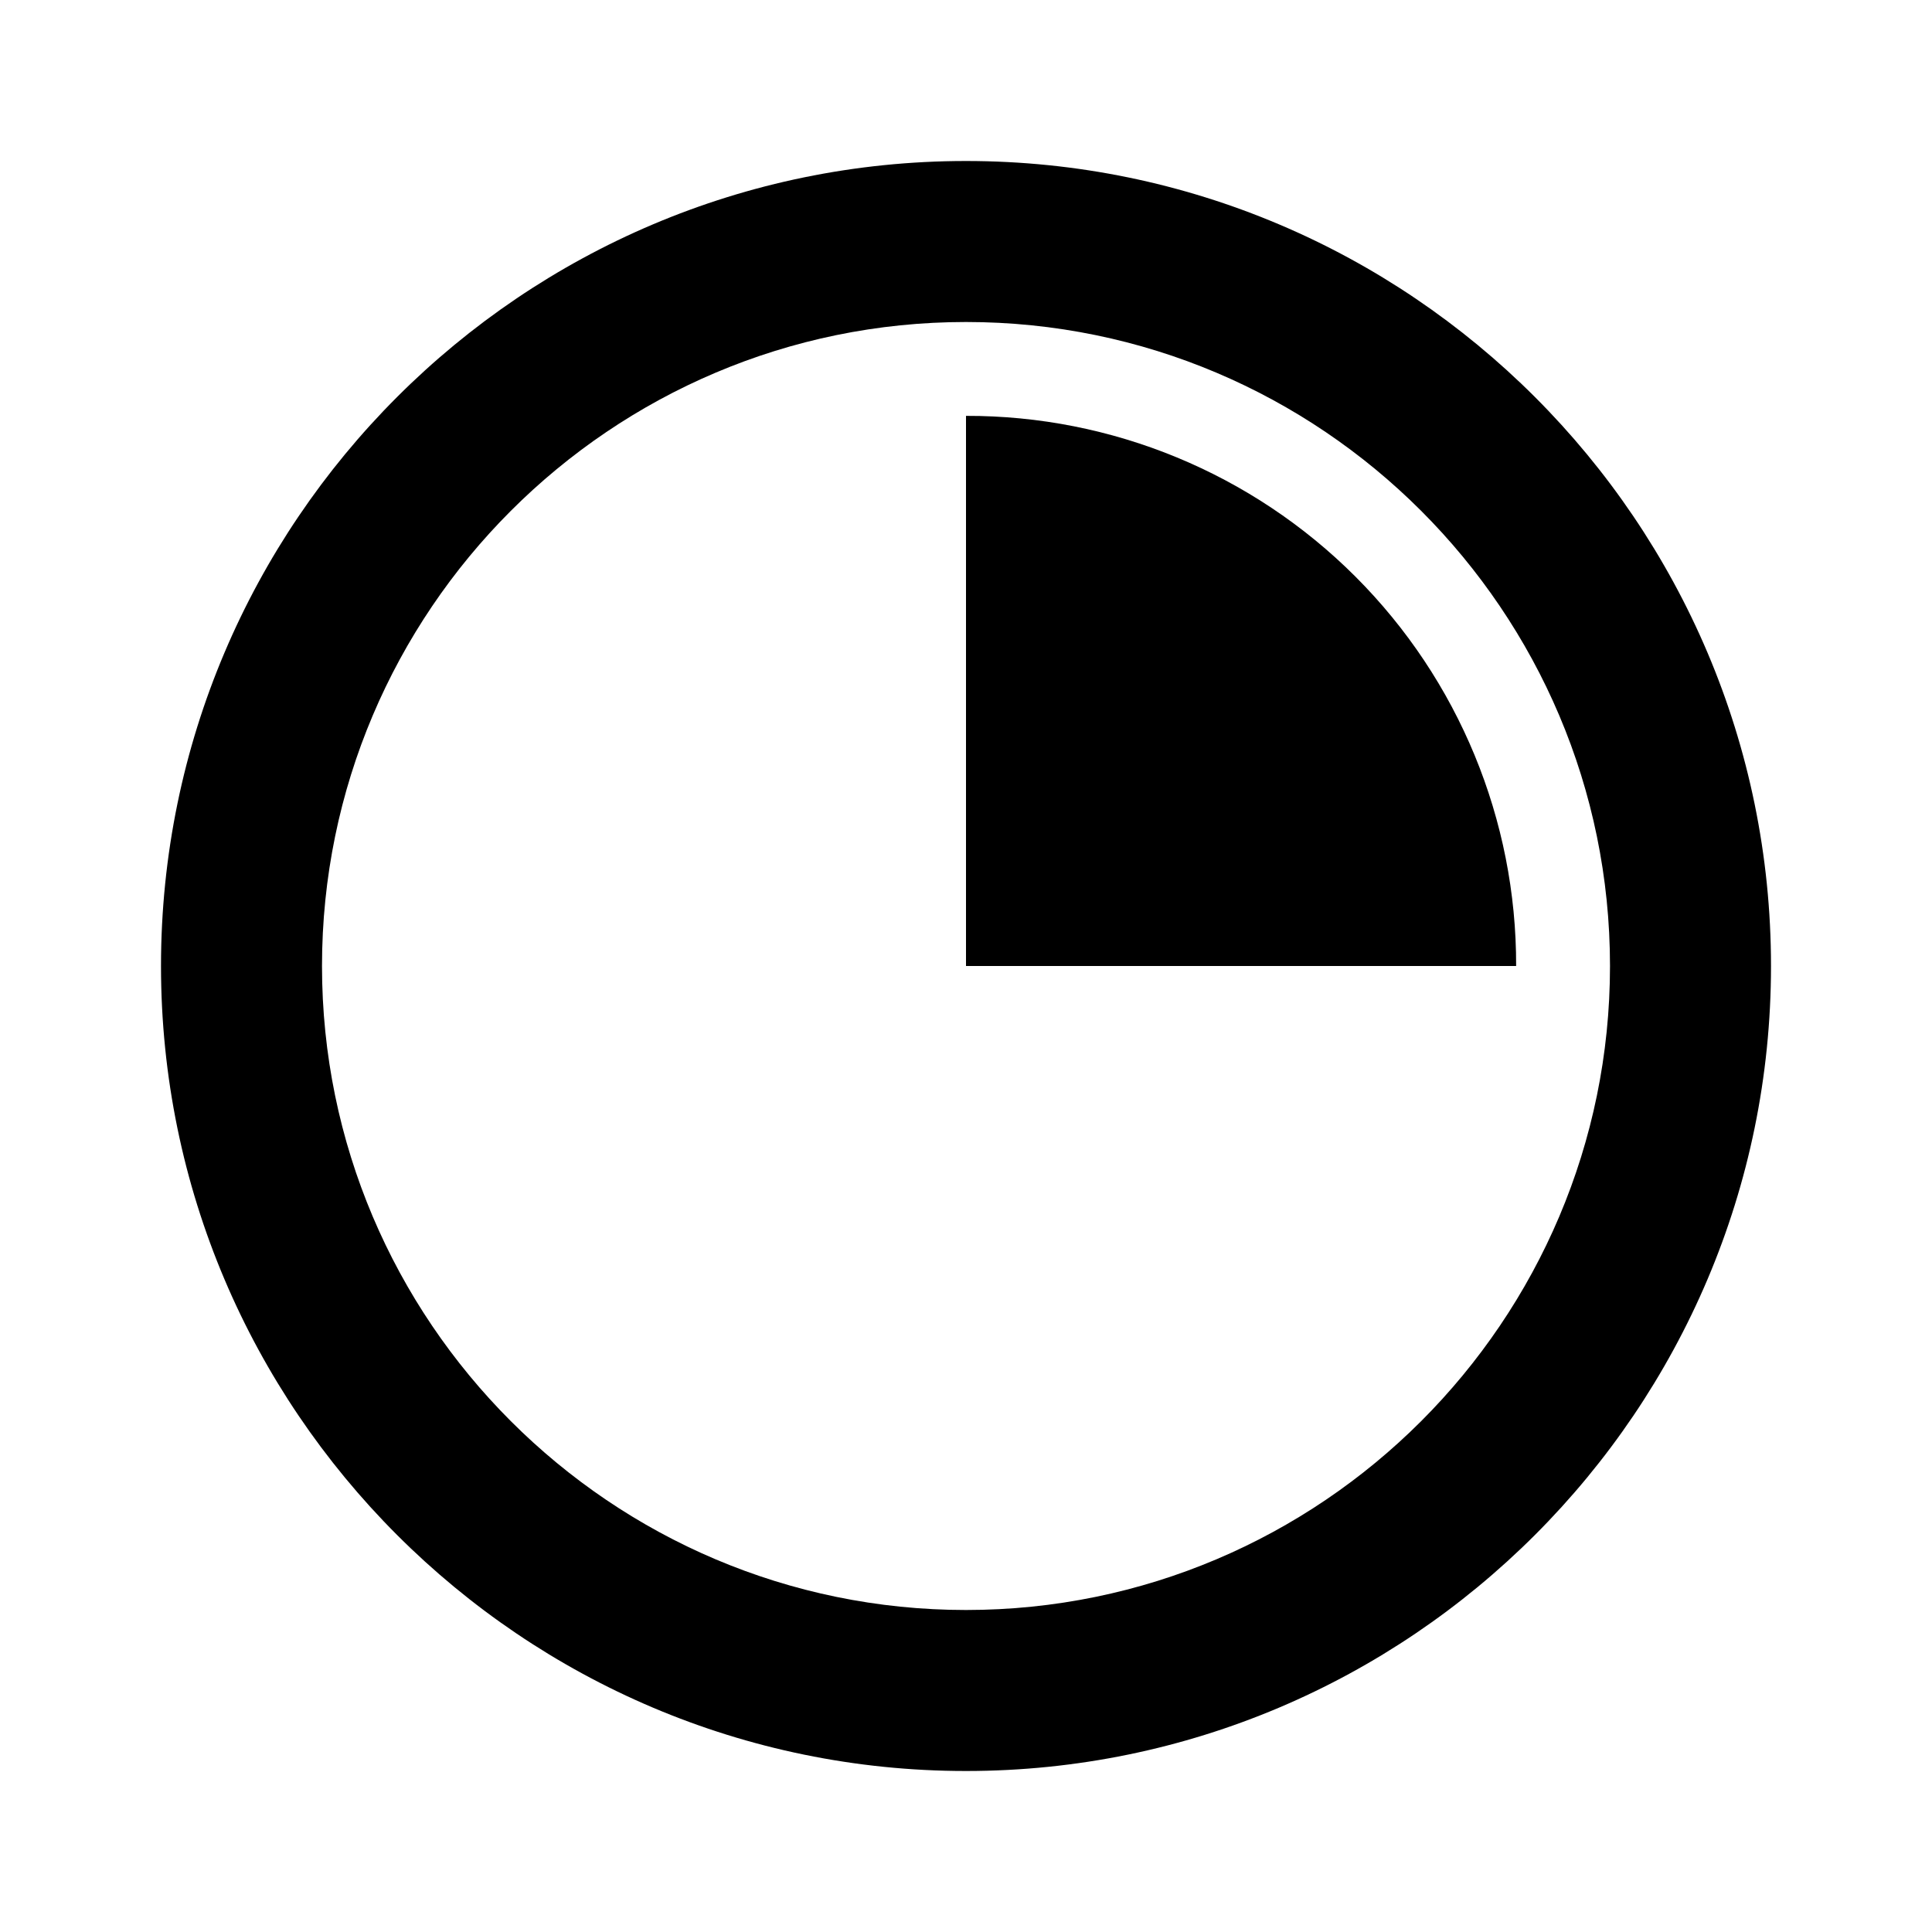
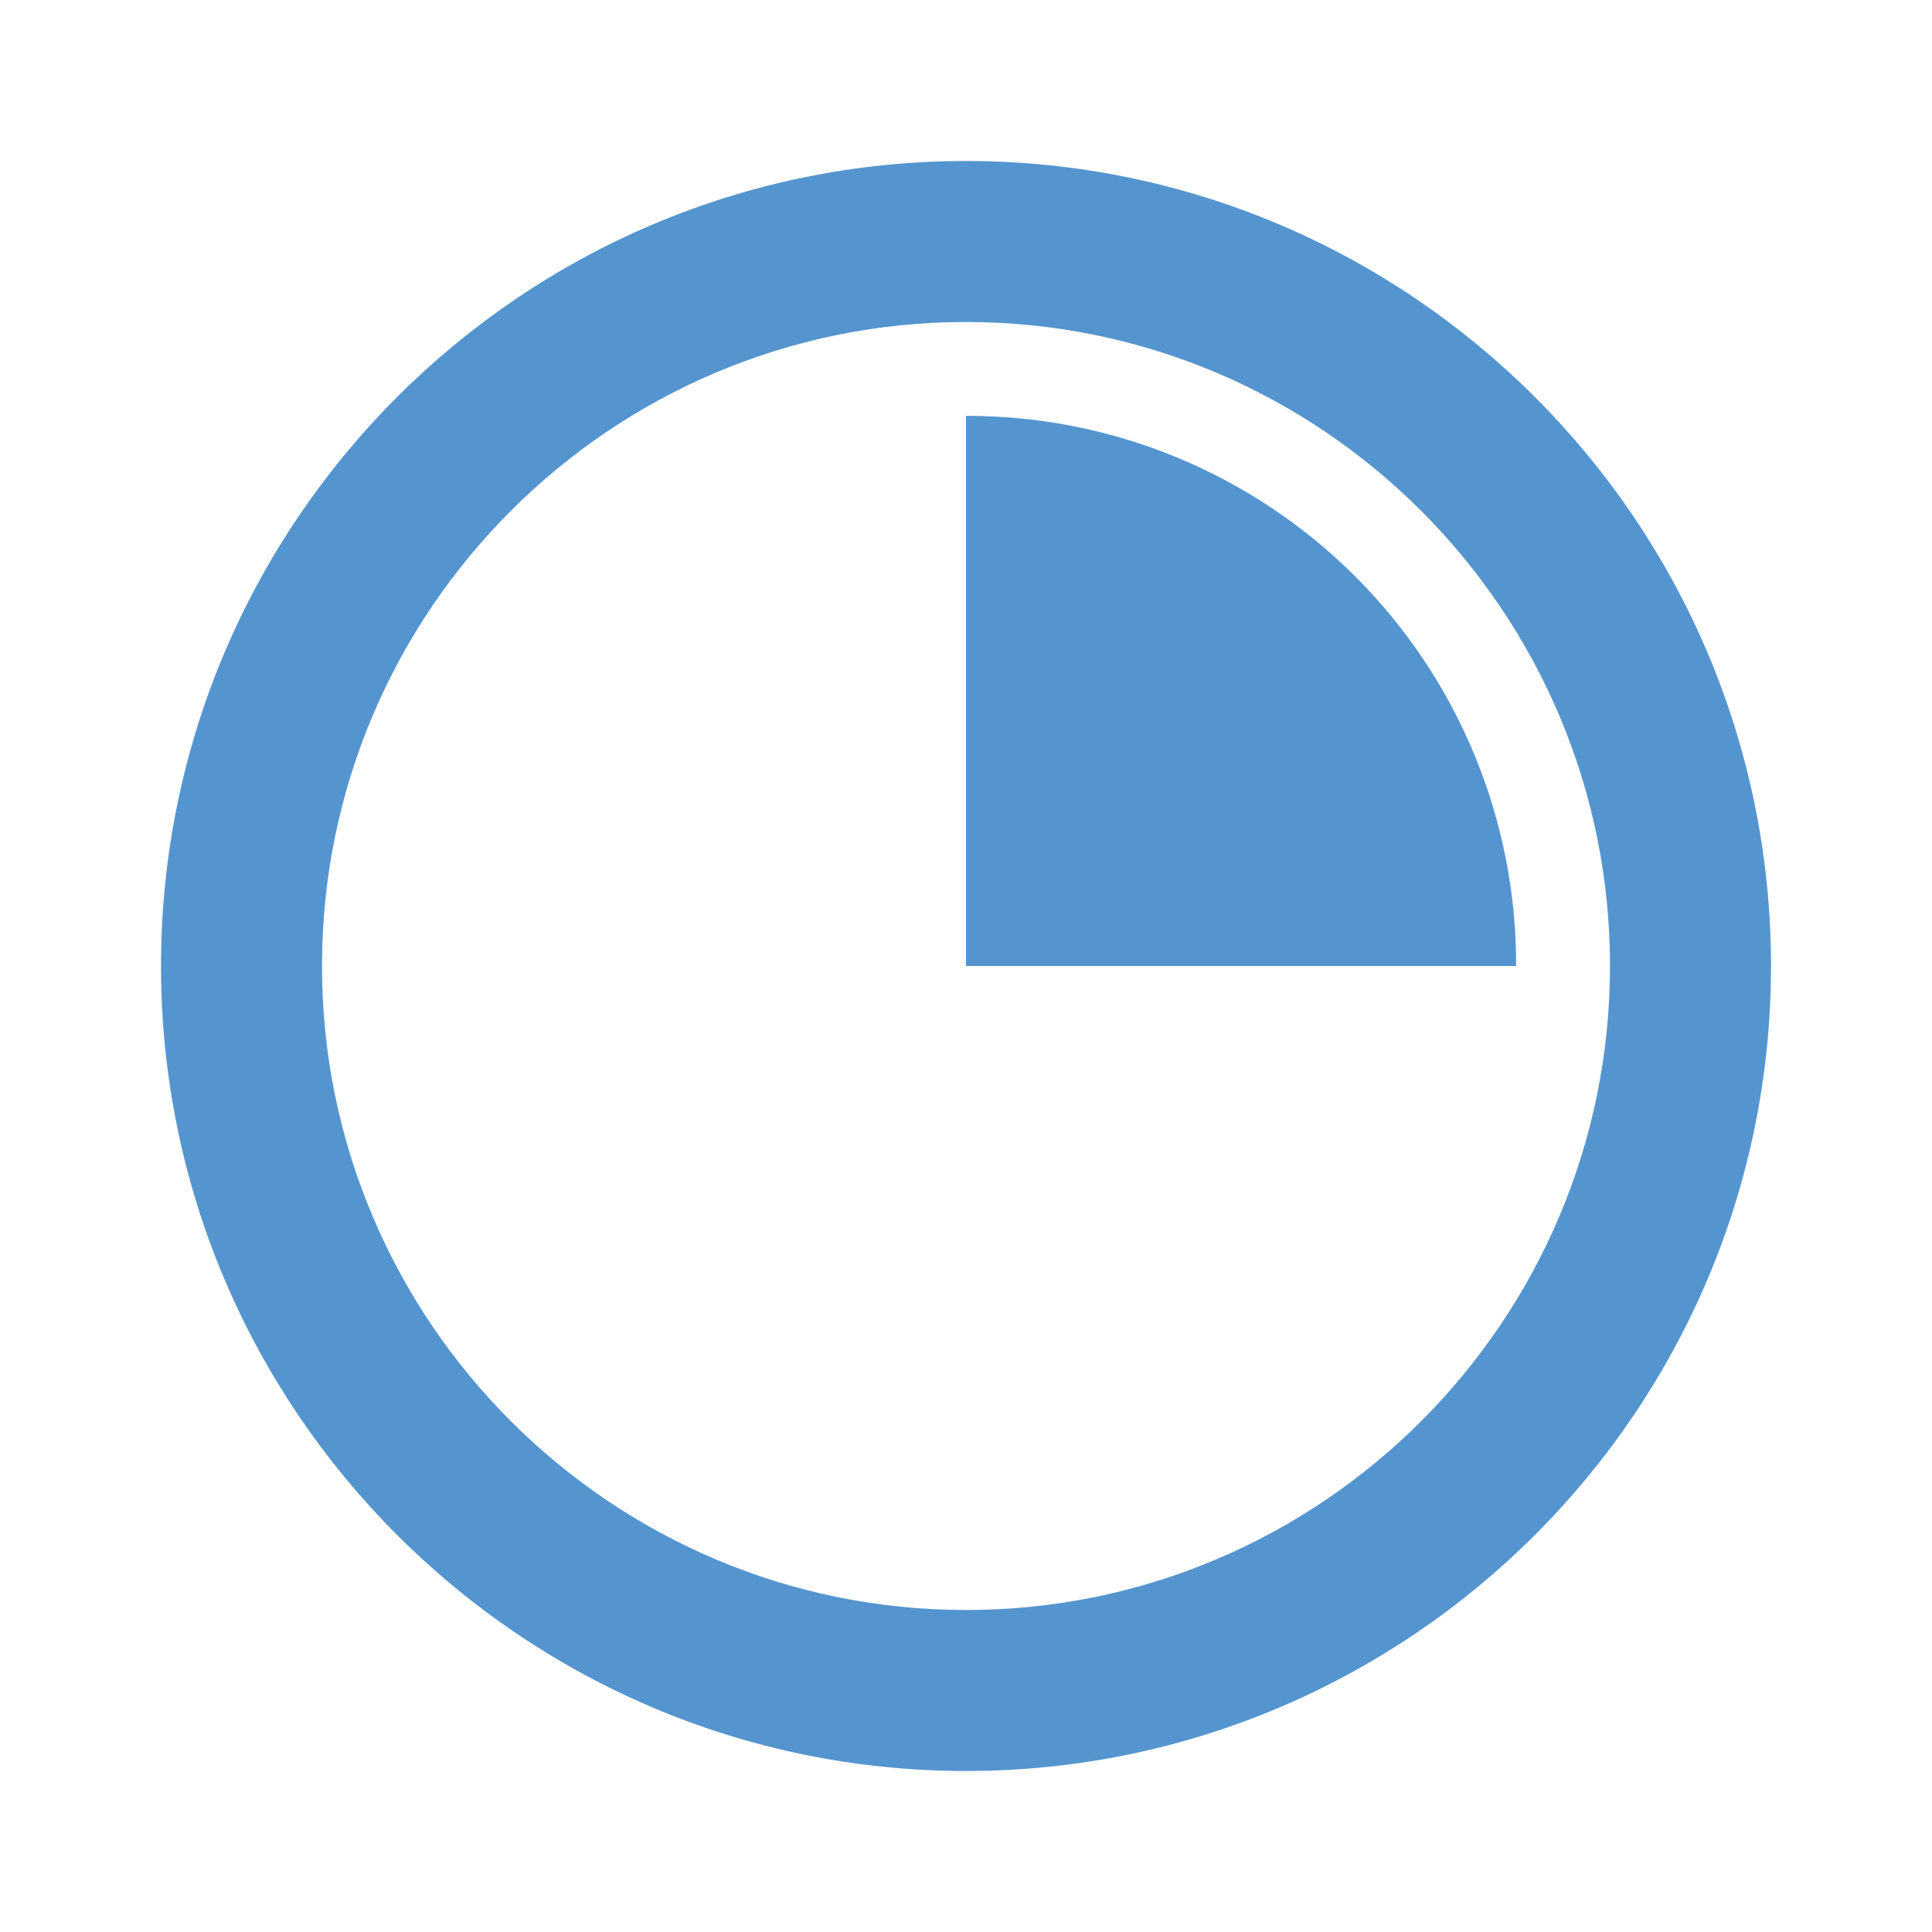
- <svg xmlns="http://www.w3.org/2000/svg" viewBox="0 0 24 24" fill="#000000" width="120" height="120">
+ <svg xmlns="http://www.w3.org/2000/svg" viewBox="0 0 24 24" fill="#5595cf" width="120" height="120">
  <path d="M12 2C6.486 2 2 6.486 2 12s4.486 10 10 10 10-4.486 10-10S17.514 2 12 2zm0 18c-4.411 0-8-3.589-8-8s3.589-8 8-8 8 3.589 8 8-3.589 8-8 8z" />
  <path d="M12 5.166V12h6.834A6.817 6.817 0 0 0 12 5.166z" />
</svg>
